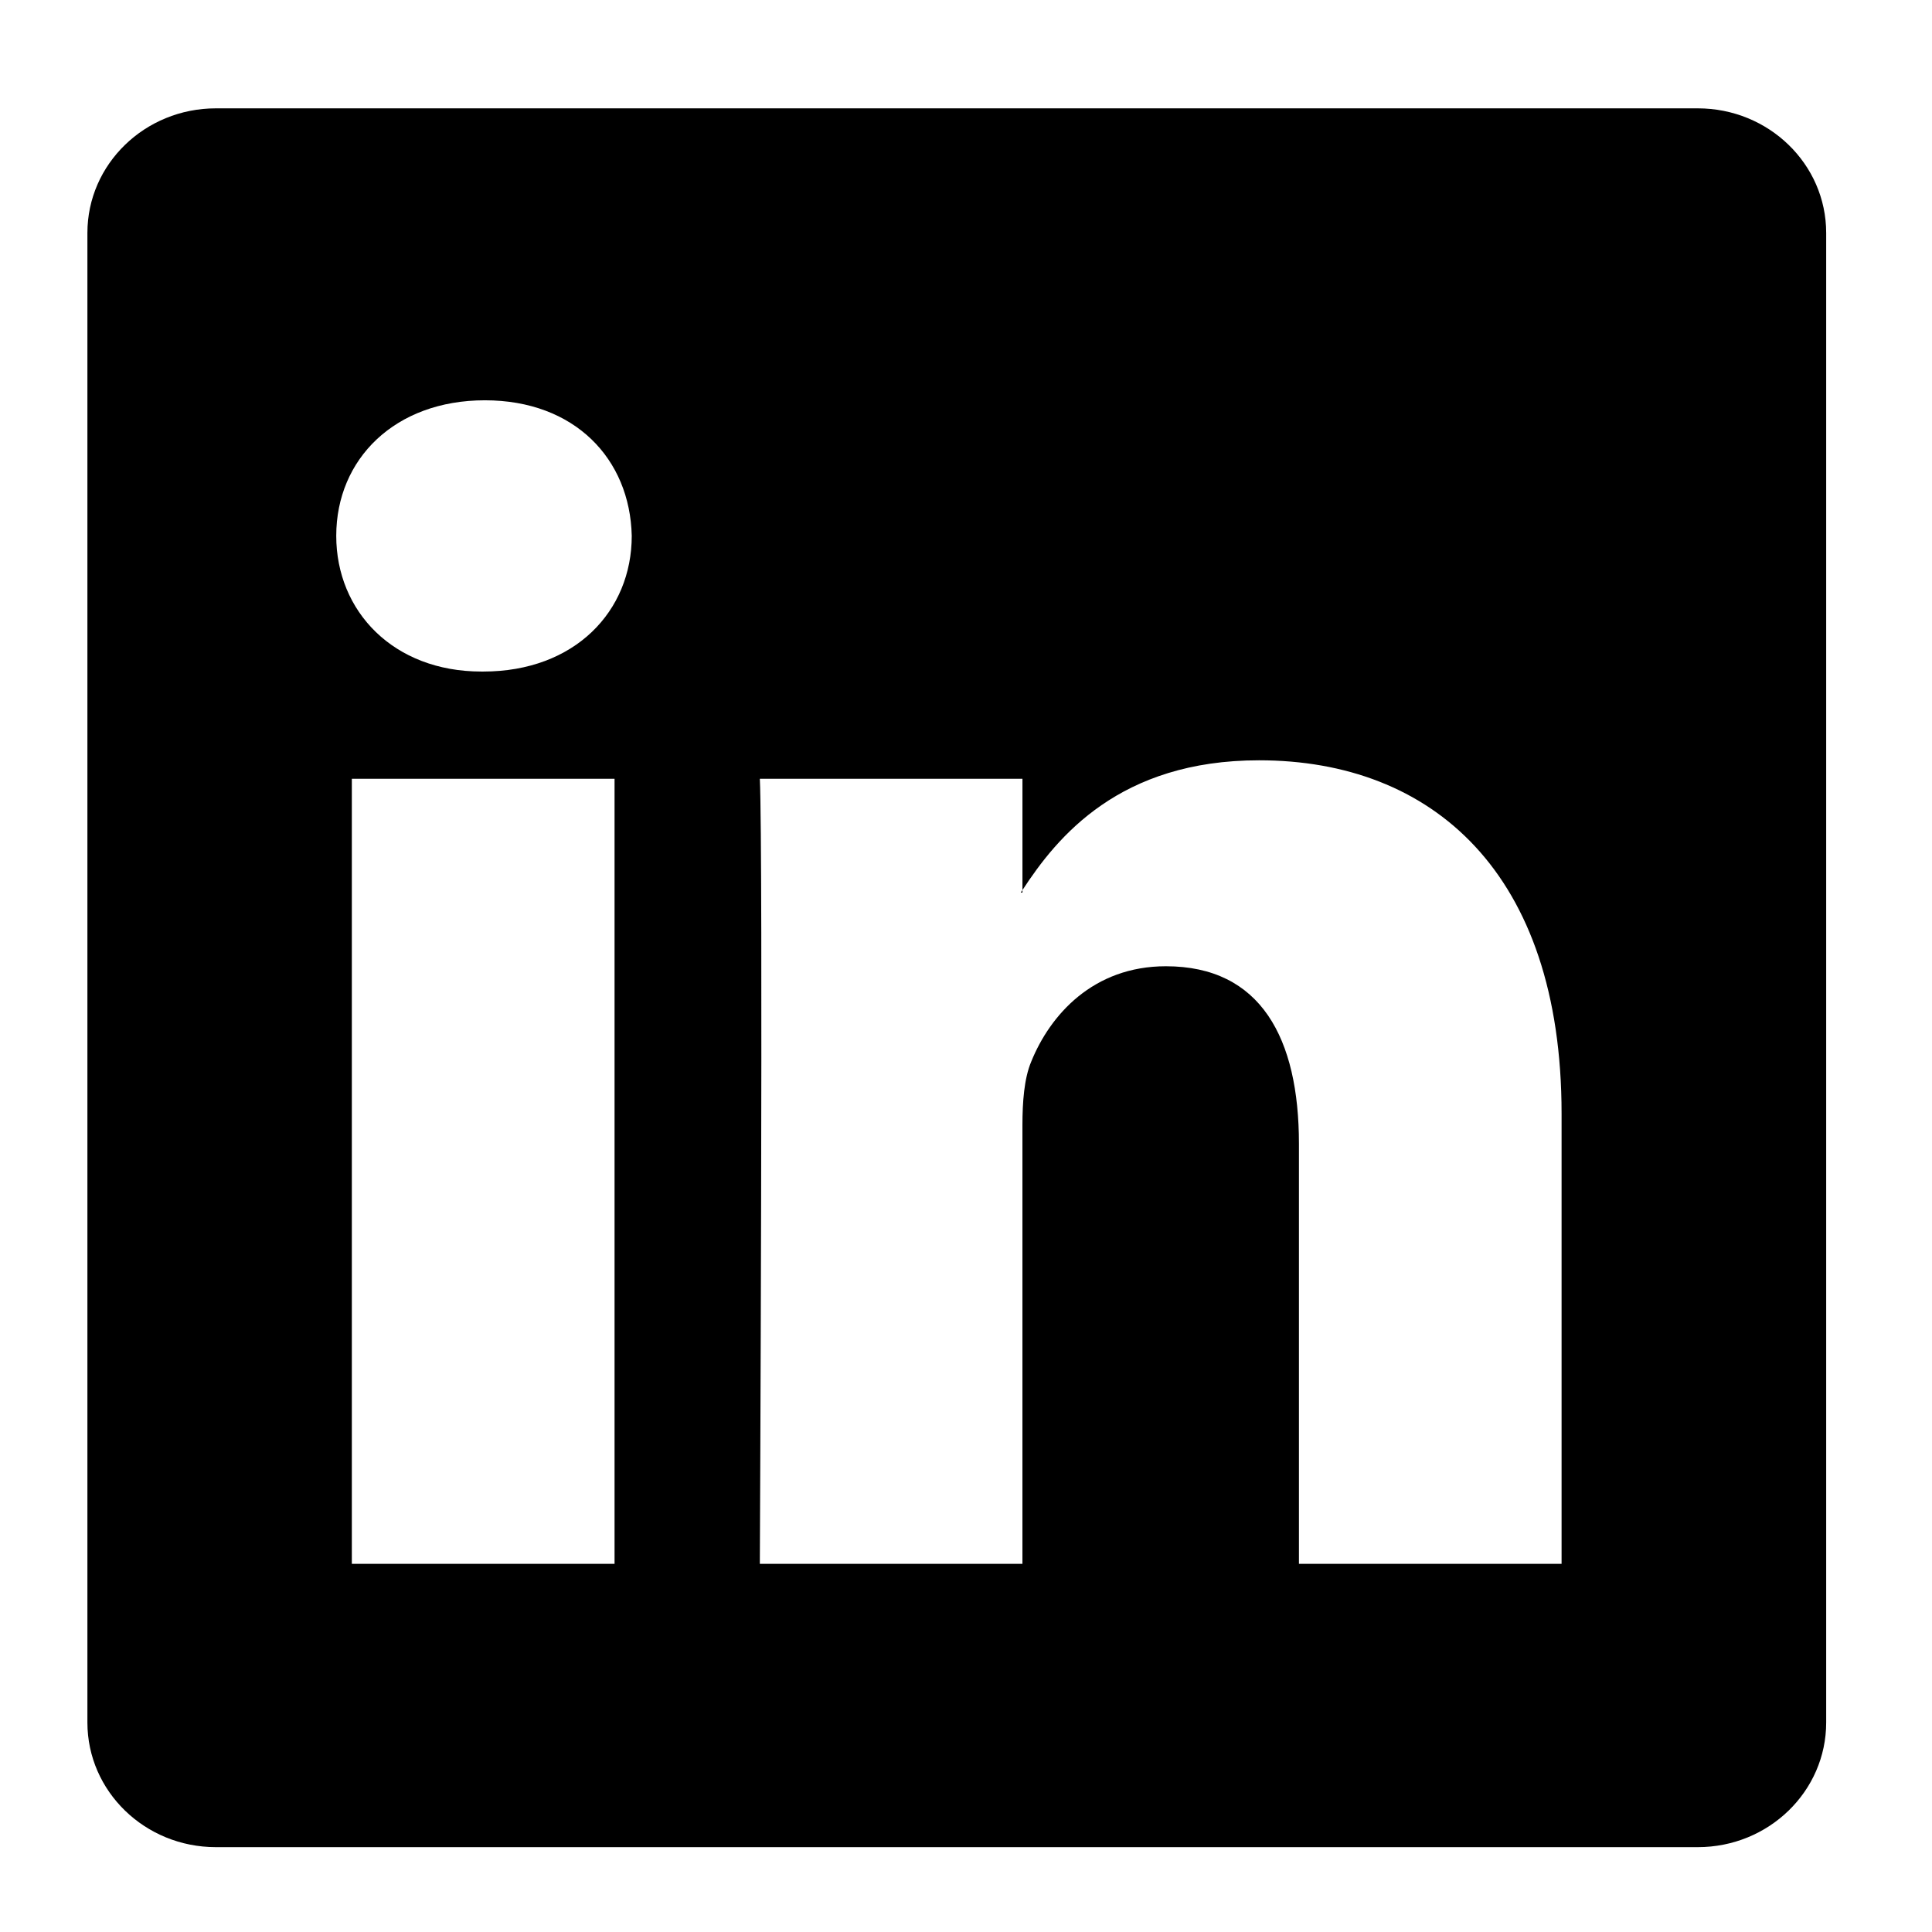
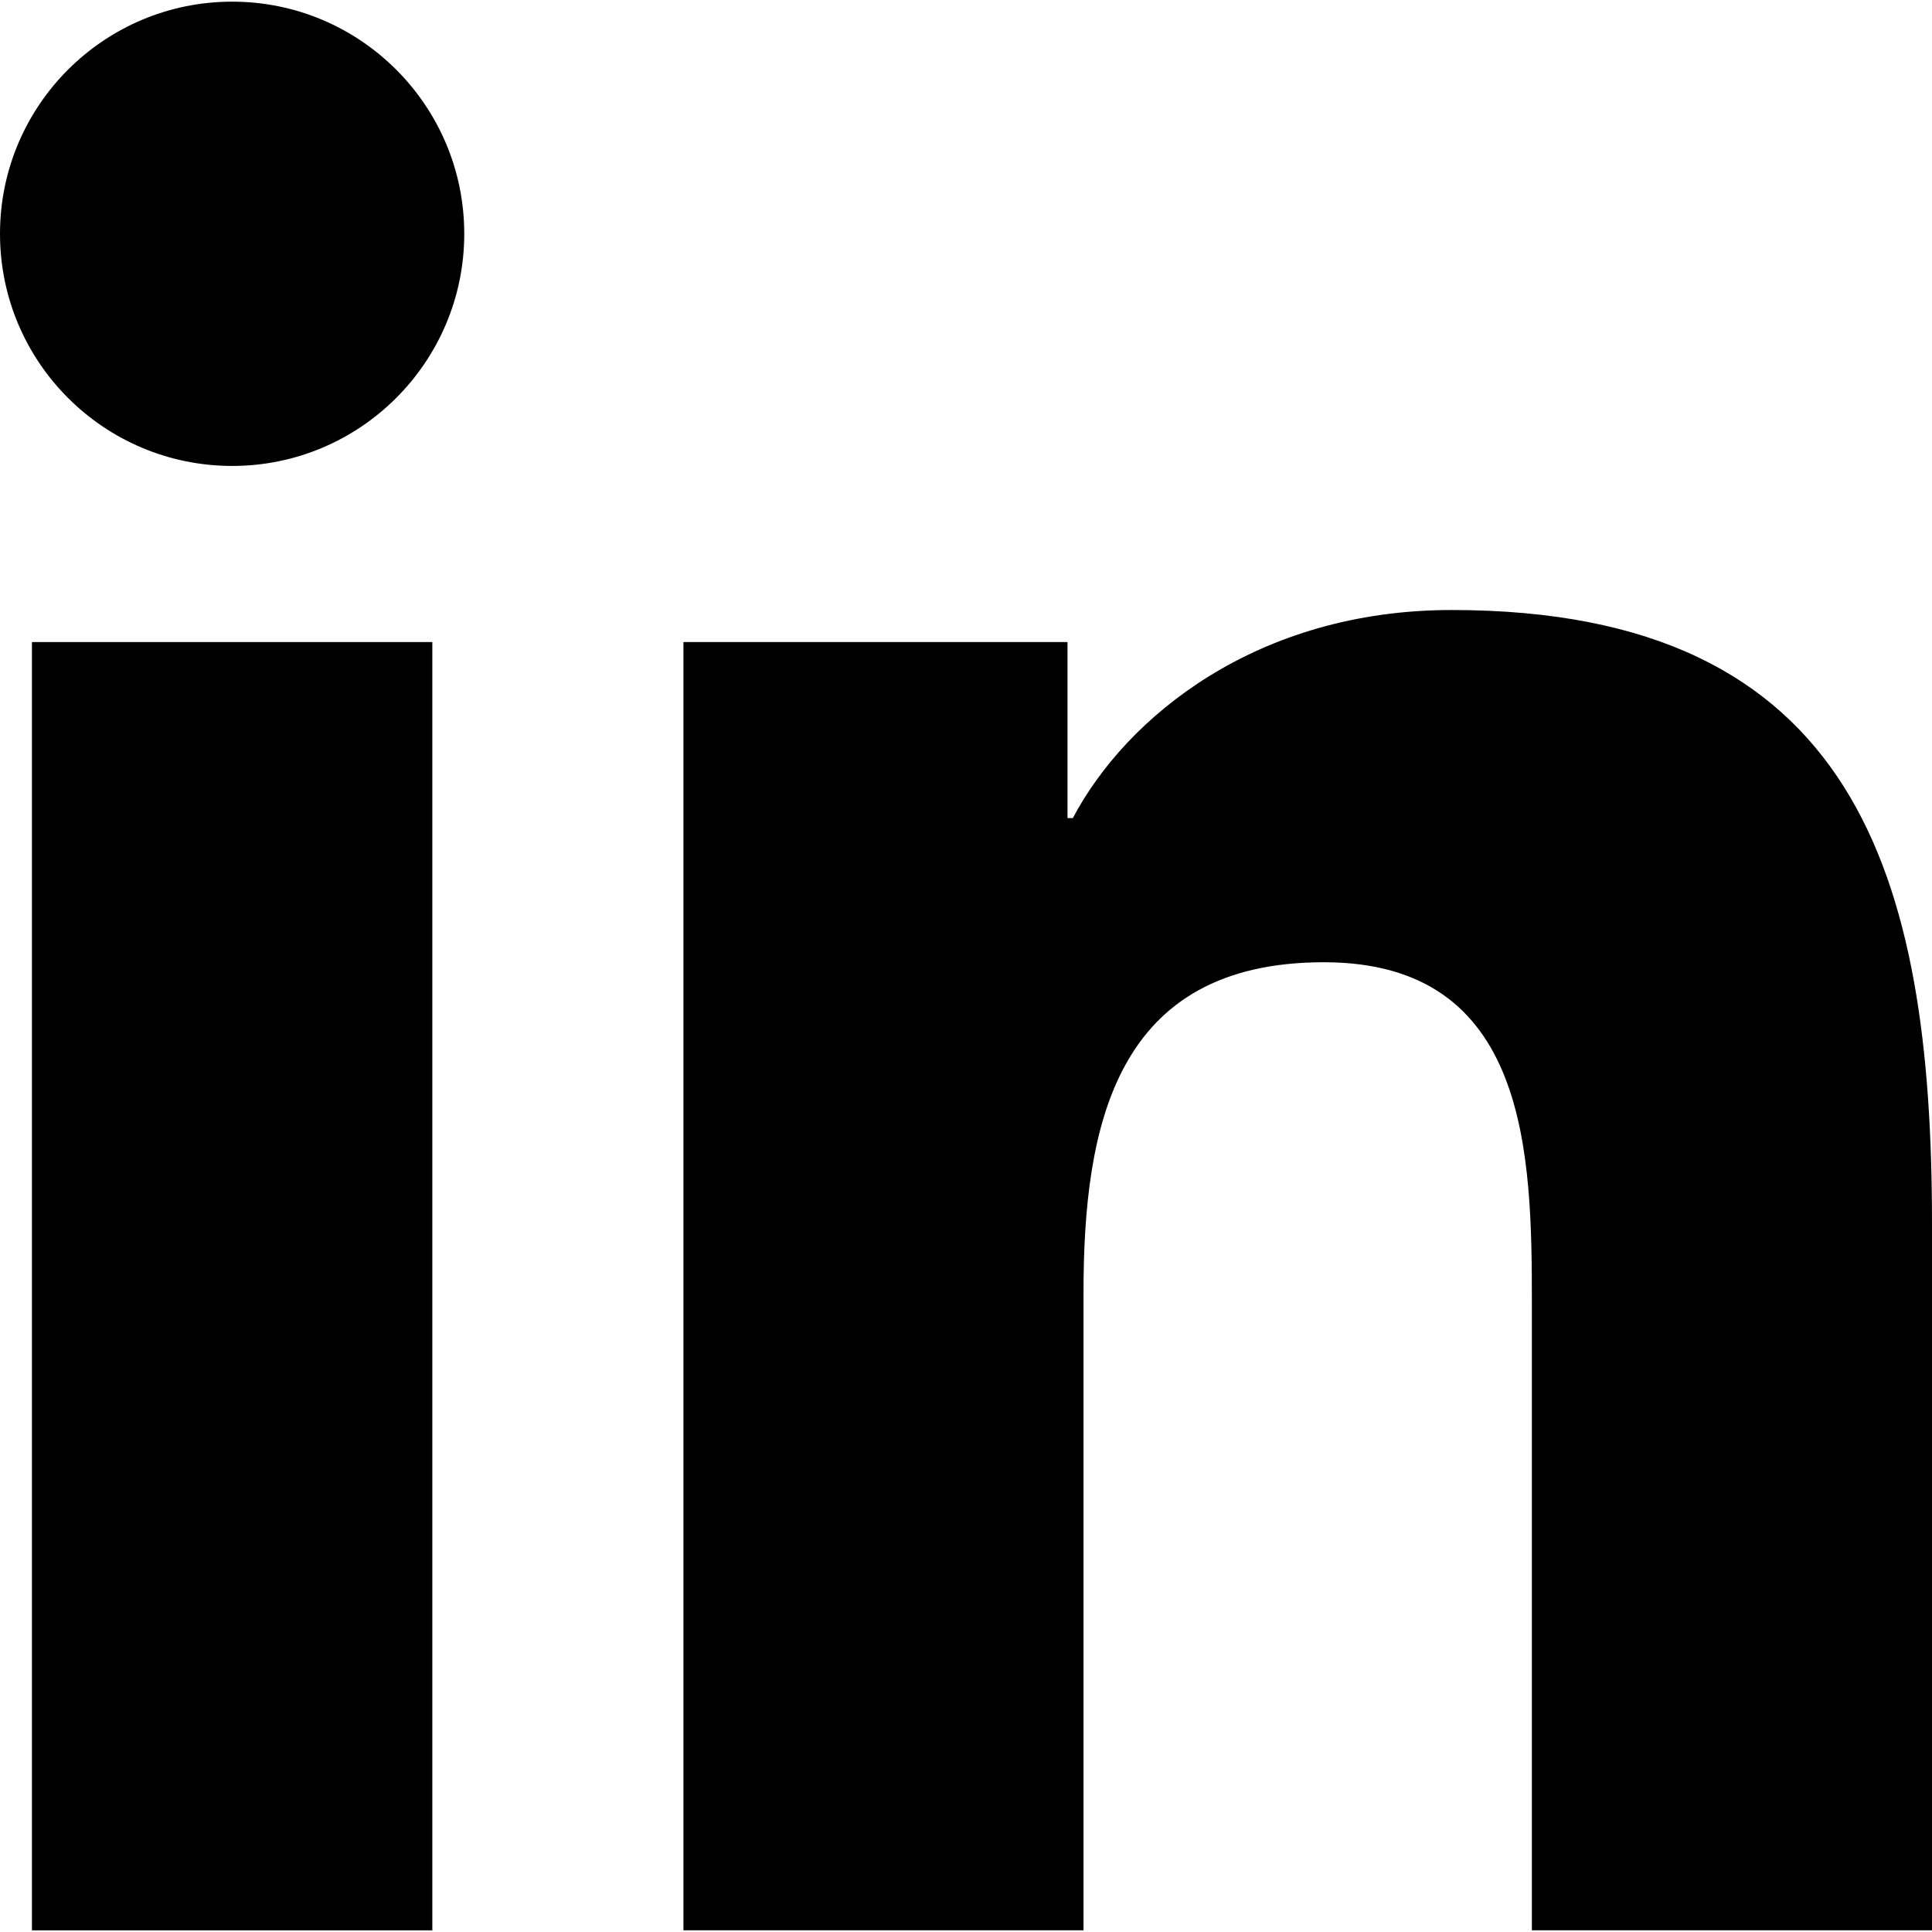
- <svg xmlns="http://www.w3.org/2000/svg" width="100" height="100" id="linkedin">
-   <path d="M87.877 5.608H11.174c-3.673 0-6.65 2.886-6.65 6.448v77.101c0 3.562 2.978 6.451 6.65 6.451h76.703c3.673 0 6.646-2.89 6.646-6.451V12.056c0-3.561-2.973-6.448-6.646-6.448zM31.809 80.944H18.211V40.31h13.598v40.634zm-6.798-46.185h-.091c-4.56 0-7.516-3.119-7.516-7.023 0-3.983 3.043-7.017 7.693-7.017 4.651 0 7.512 3.033 7.602 7.017 0 3.905-2.95 7.023-7.688 7.023zm55.816 46.185H67.233v-21.74c0-5.464-1.97-9.191-6.886-9.191-3.761 0-5.993 2.515-6.973 4.942-.364.868-.453 2.08-.453 3.292v22.696H39.329s.178-36.823 0-40.634h13.593v5.761c1.805-2.768 5.029-6.717 12.249-6.717 8.947 0 15.656 5.804 15.656 18.291v23.3zM52.834 46.199c.024-.038.056-.084.088-.128v.128h-.088z" />
+ <svg xmlns="http://www.w3.org/2000/svg" fill="#000000" version="1.1" id="Capa_1" width="800px" height="800px" viewBox="0 0 93.06 93.06" xml:space="preserve">
+   <g>
+     <g>
+       <path d="M11.185,0.08C5.004,0.08,0.001,5.092,0,11.259c0,6.173,5.003,11.184,11.186,11.184c6.166,0,11.176-5.011,11.176-11.184    C22.362,5.091,17.351,0.08,11.185,0.08z" />
+       <rect x="1.538" y="30.926" width="19.287" height="62.054" />
+       <path d="M69.925,29.383c-9.382,0-15.673,5.144-18.248,10.022h-0.258v-8.479H32.921H32.92v62.053h19.27V62.281    c0-8.093,1.541-15.932,11.575-15.932c9.89,0,10.022,9.256,10.022,16.451v30.178H93.06V58.942    C93.06,42.235,89.455,29.383,69.925,29.383z" />
+     </g>
+   </g>
</svg>
